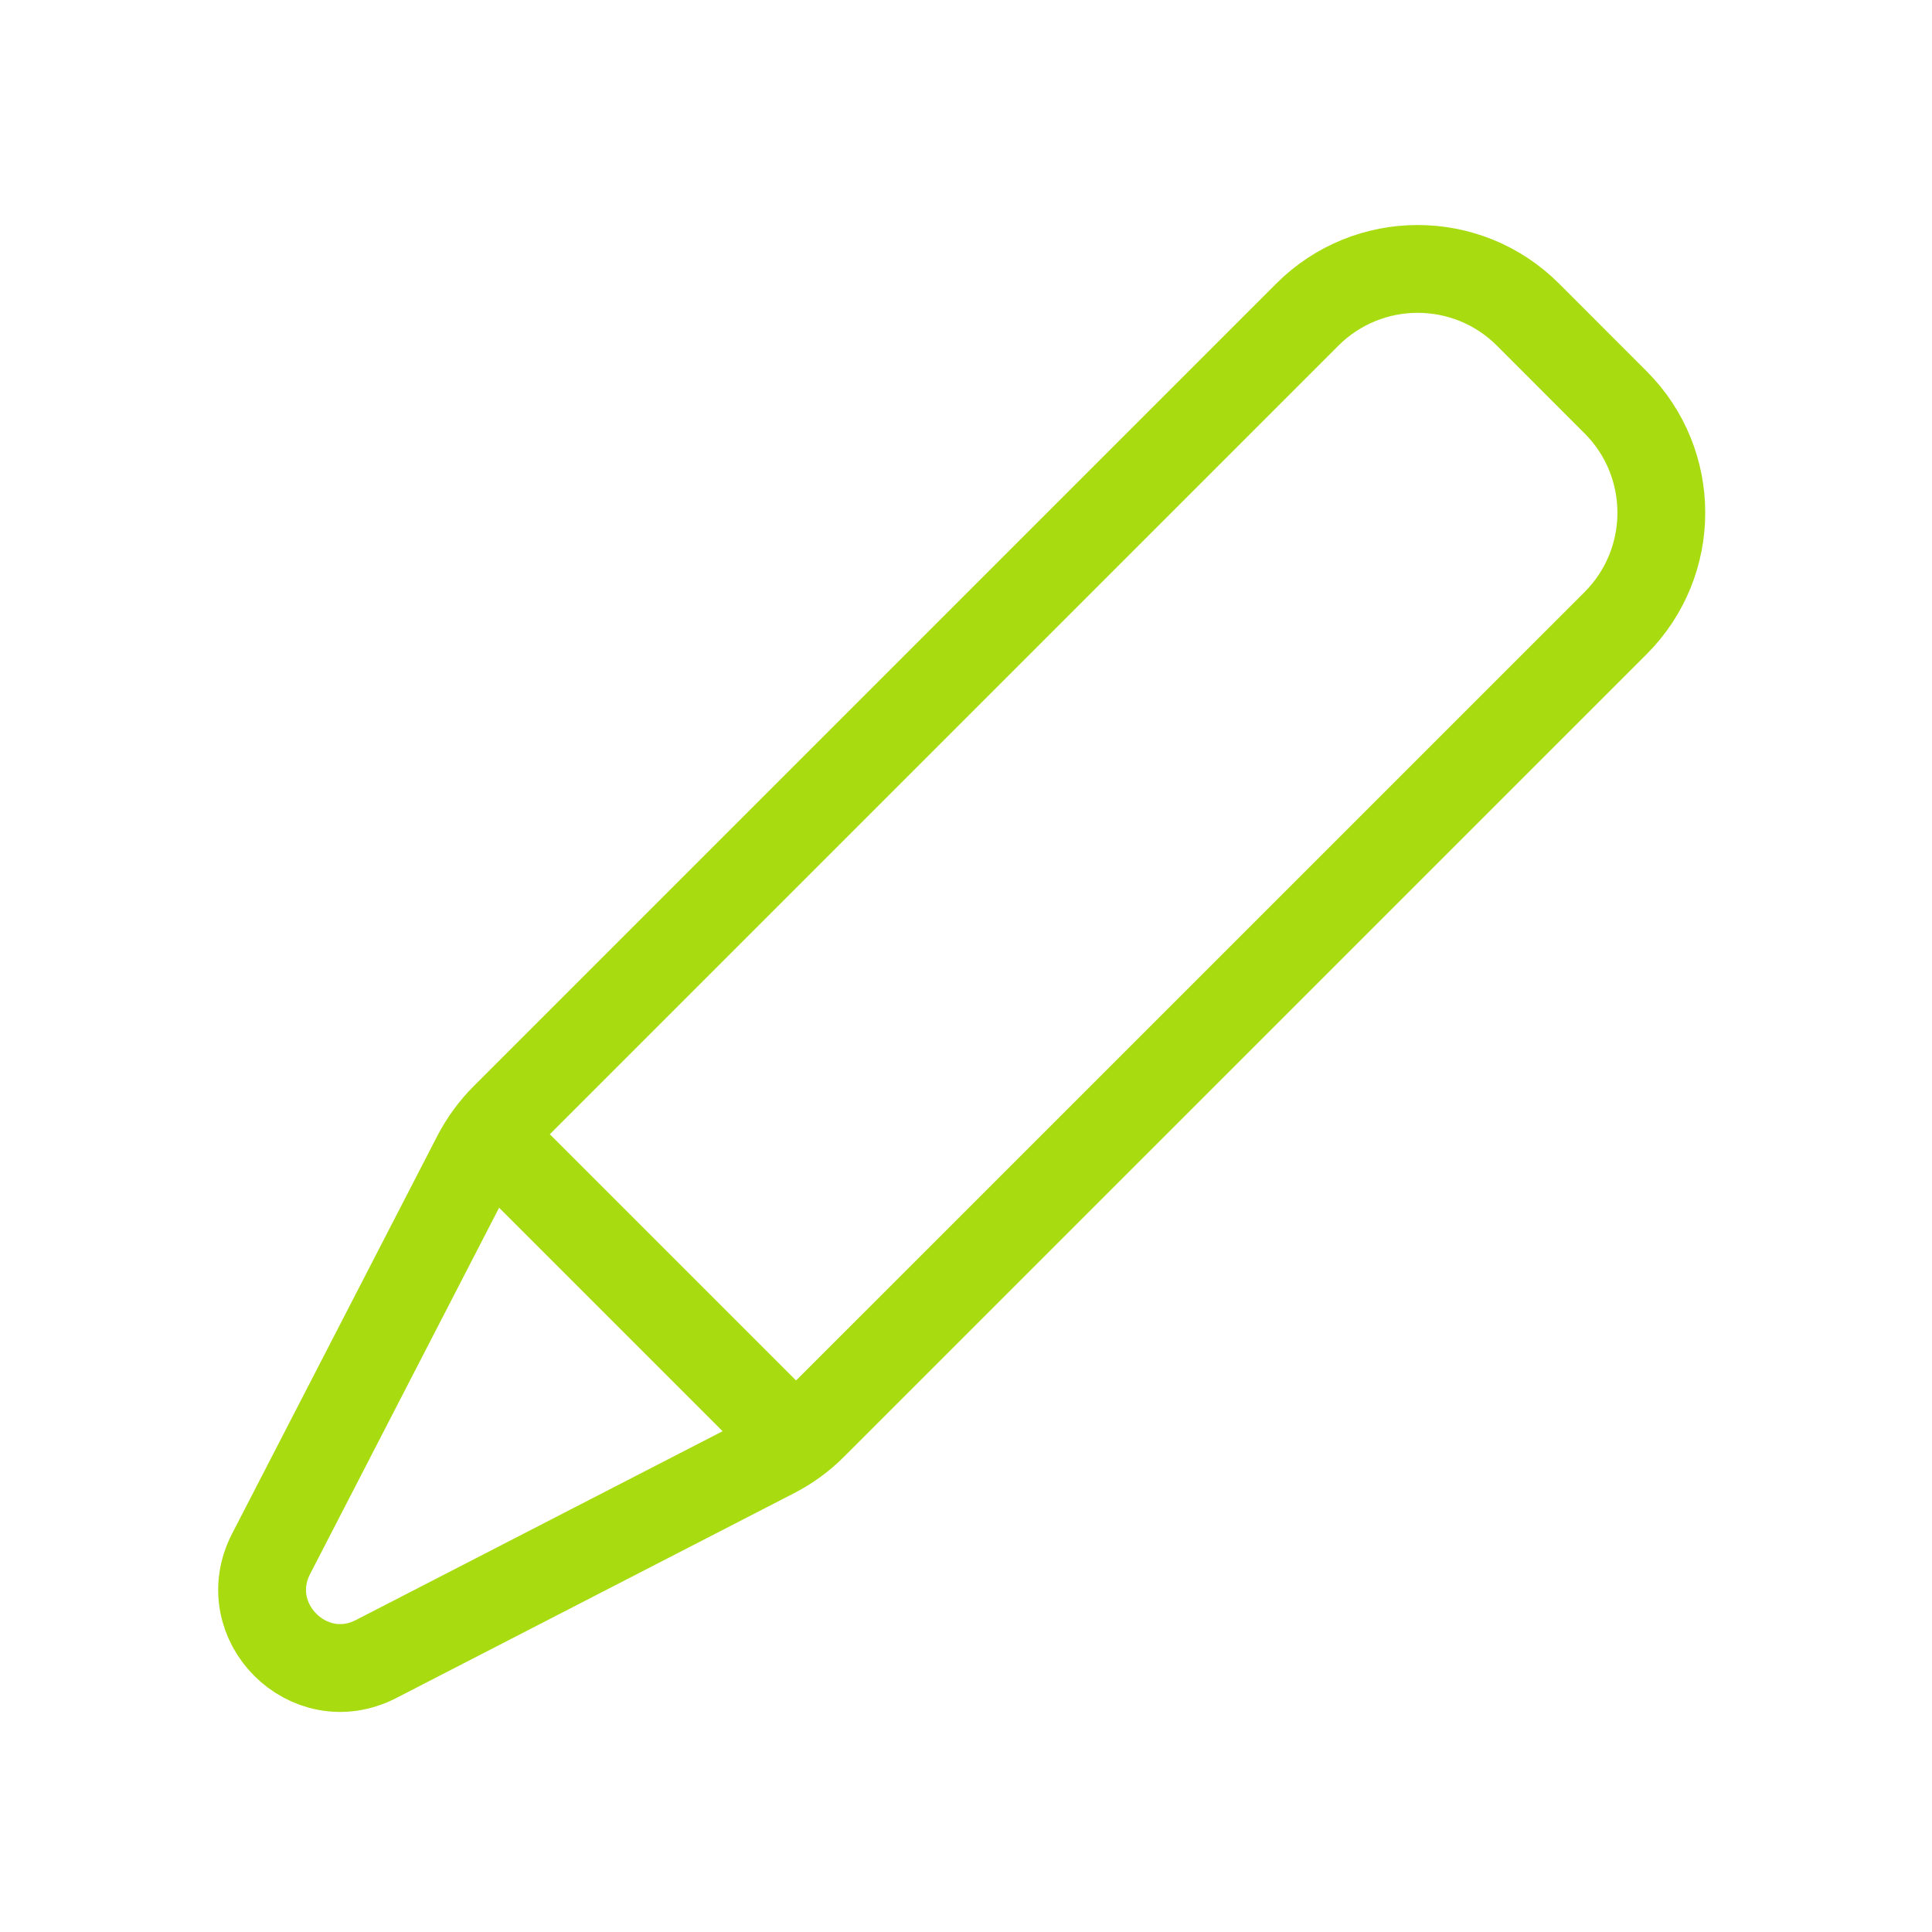
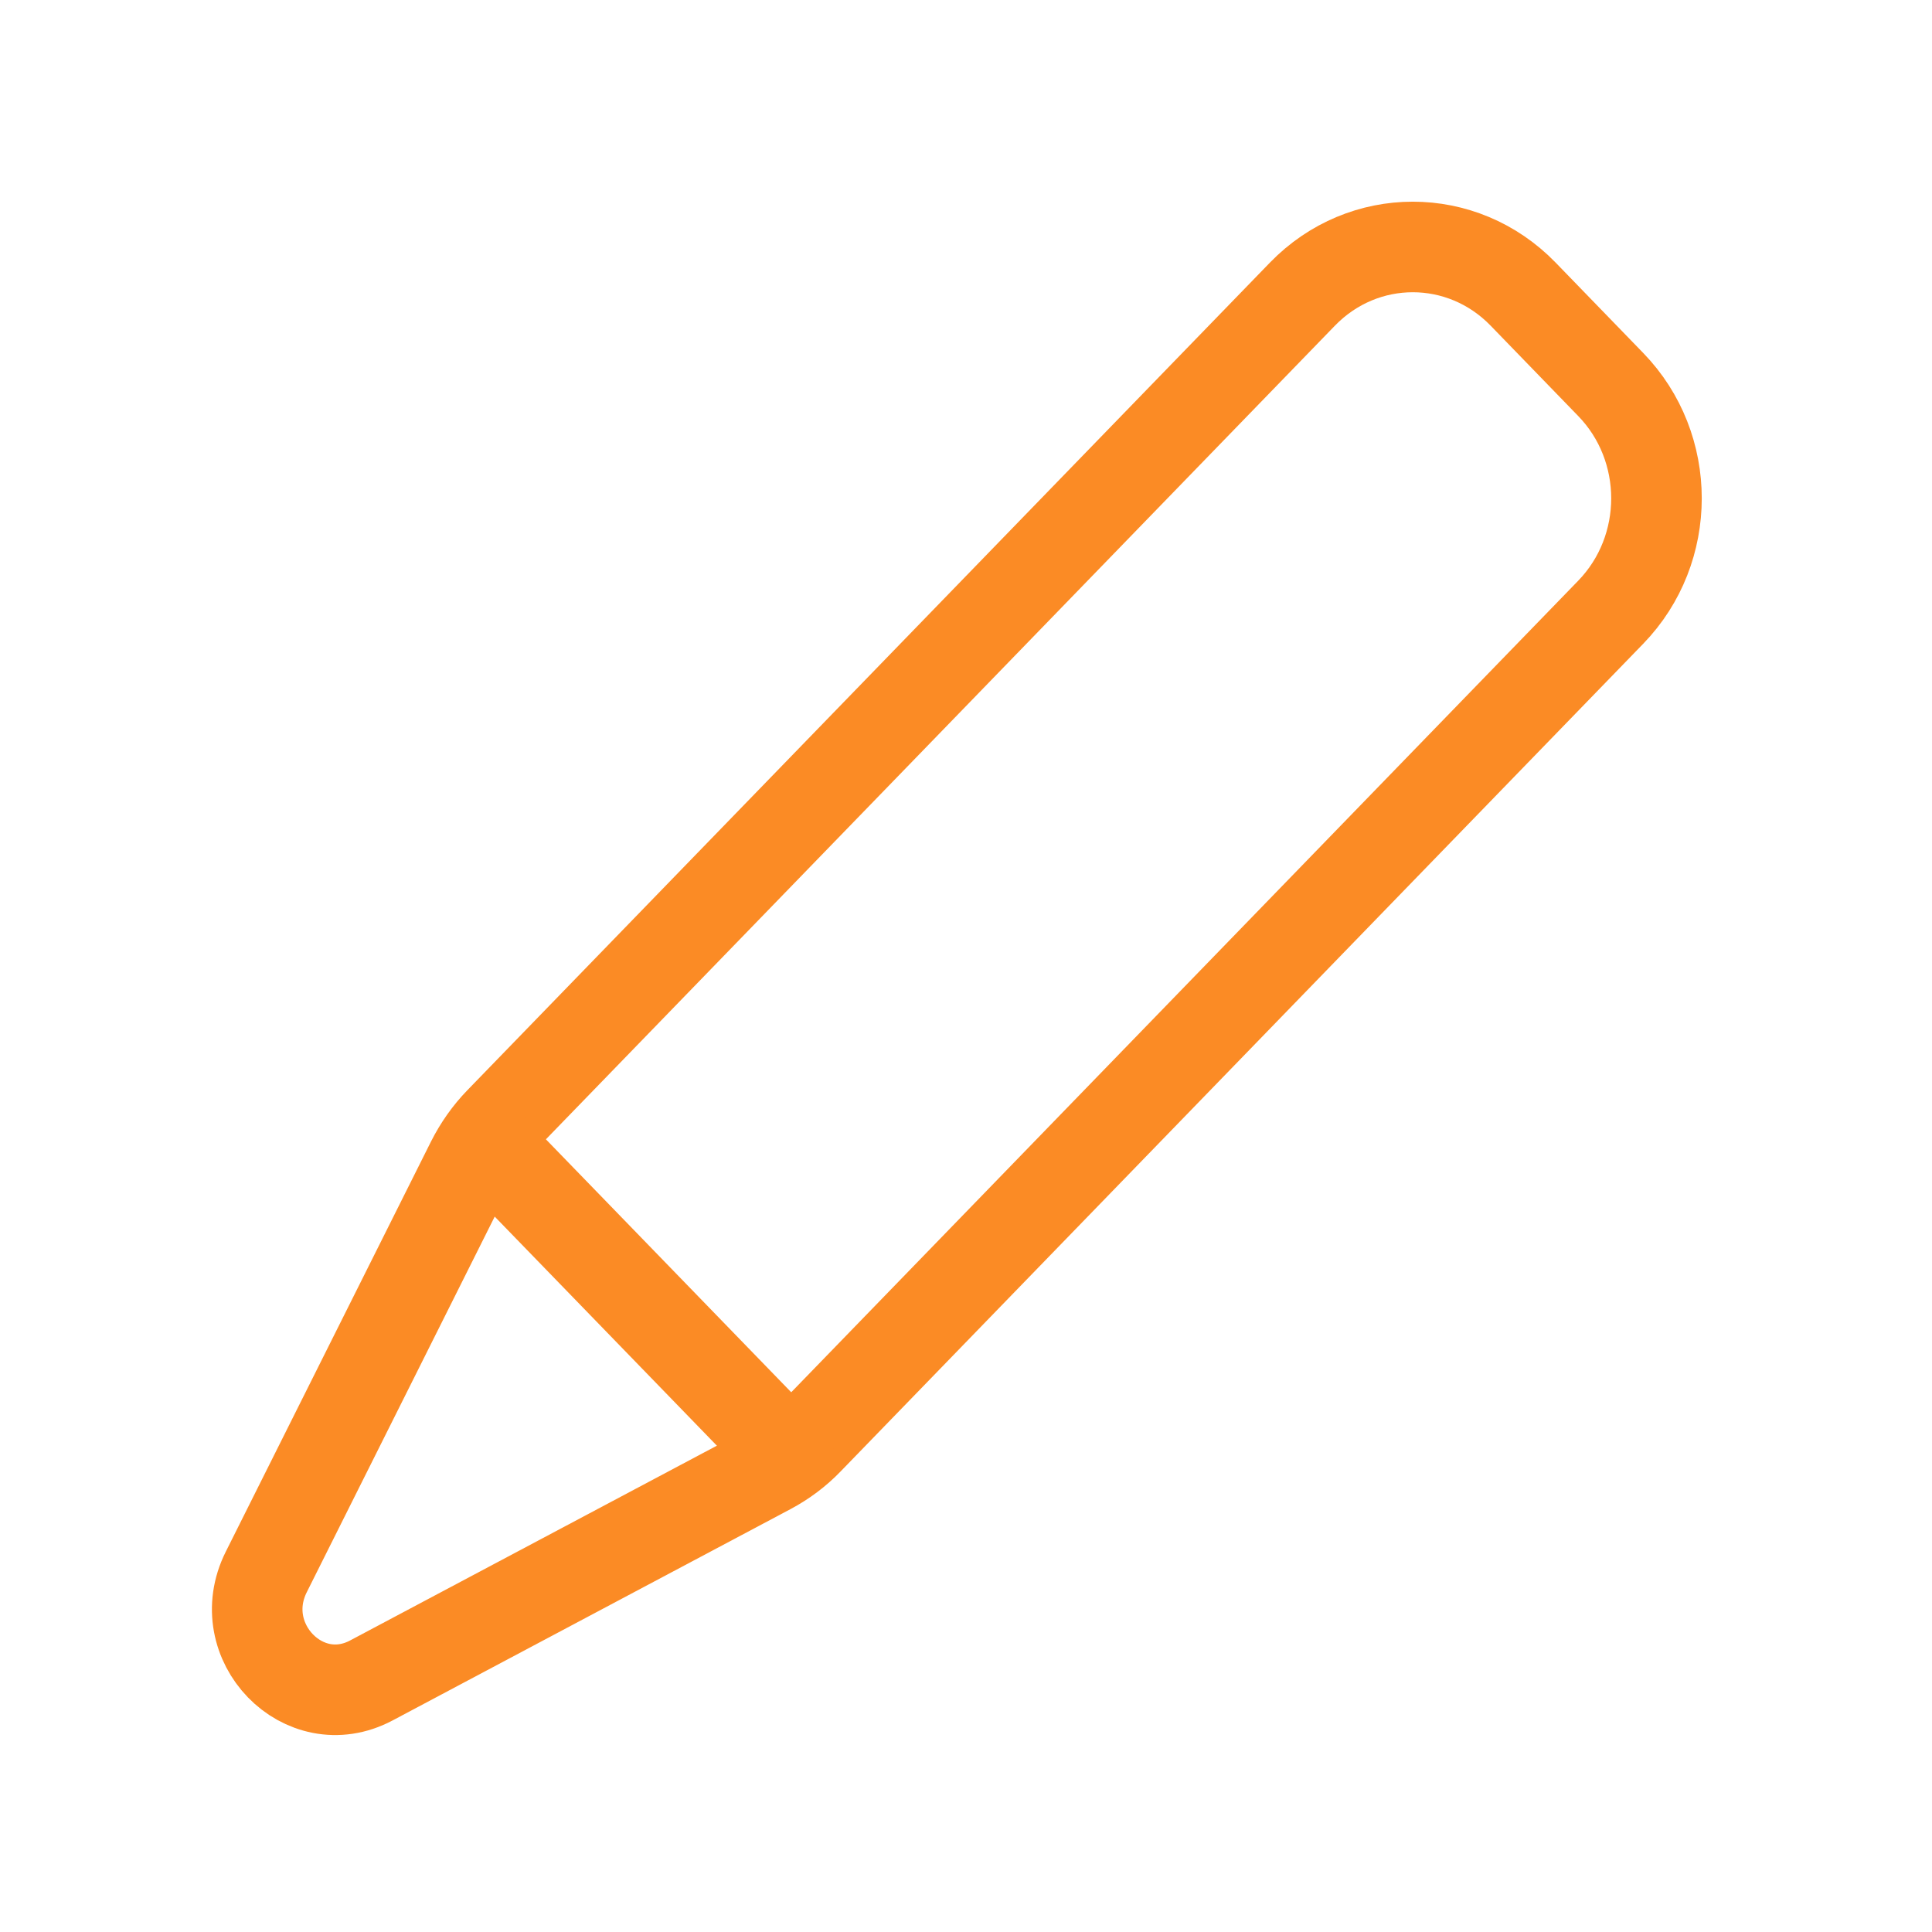
- <svg xmlns="http://www.w3.org/2000/svg" width="33" height="33" viewBox="0 0 33 33" fill="none">
-   <path fill-rule="evenodd" clip-rule="evenodd" d="M13.889 24.349L27.596 10.643C28.637 9.601 28.637 7.913 27.596 6.872L26.1 5.375C25.059 4.333 23.371 4.333 22.329 5.375L8.621 19.083C8.427 19.277 8.264 19.501 8.137 19.745L4.631 26.54C4.036 27.693 5.272 28.931 6.425 28.337L13.224 24.836C13.471 24.708 13.695 24.545 13.889 24.349Z" stroke="#A8DB10" stroke-width="1.5" stroke-linecap="round" stroke-linejoin="round" />
-   <path d="M8.38 19.423L13.553 24.596" stroke="#A8DB10" stroke-width="1.5" stroke-linecap="round" stroke-linejoin="round" />
+ <svg xmlns="http://www.w3.org/2000/svg" width="32" height="32" viewBox="0 0 32 32" fill="none">
+   <path fill-rule="evenodd" clip-rule="evenodd" d="M13.388 23.846L26.679 10.14C27.689 9.098 27.689 7.41 26.679 6.369L25.228 4.872C24.218 3.83 22.582 3.83 21.572 4.872L8.279 18.58C8.091 18.774 7.933 18.998 7.81 19.242L4.41 26.037C3.833 27.191 5.031 28.428 6.15 27.834L12.742 24.333C12.982 24.205 13.199 24.043 13.388 23.846Z" stroke="#FB8B25" stroke-width="1.5" stroke-linecap="round" stroke-linejoin="round" />
+   <path d="M8.045 18.92L13.062 24.093" stroke="#FB8B25" stroke-width="1.5" stroke-linecap="round" stroke-linejoin="round" />
</svg>
